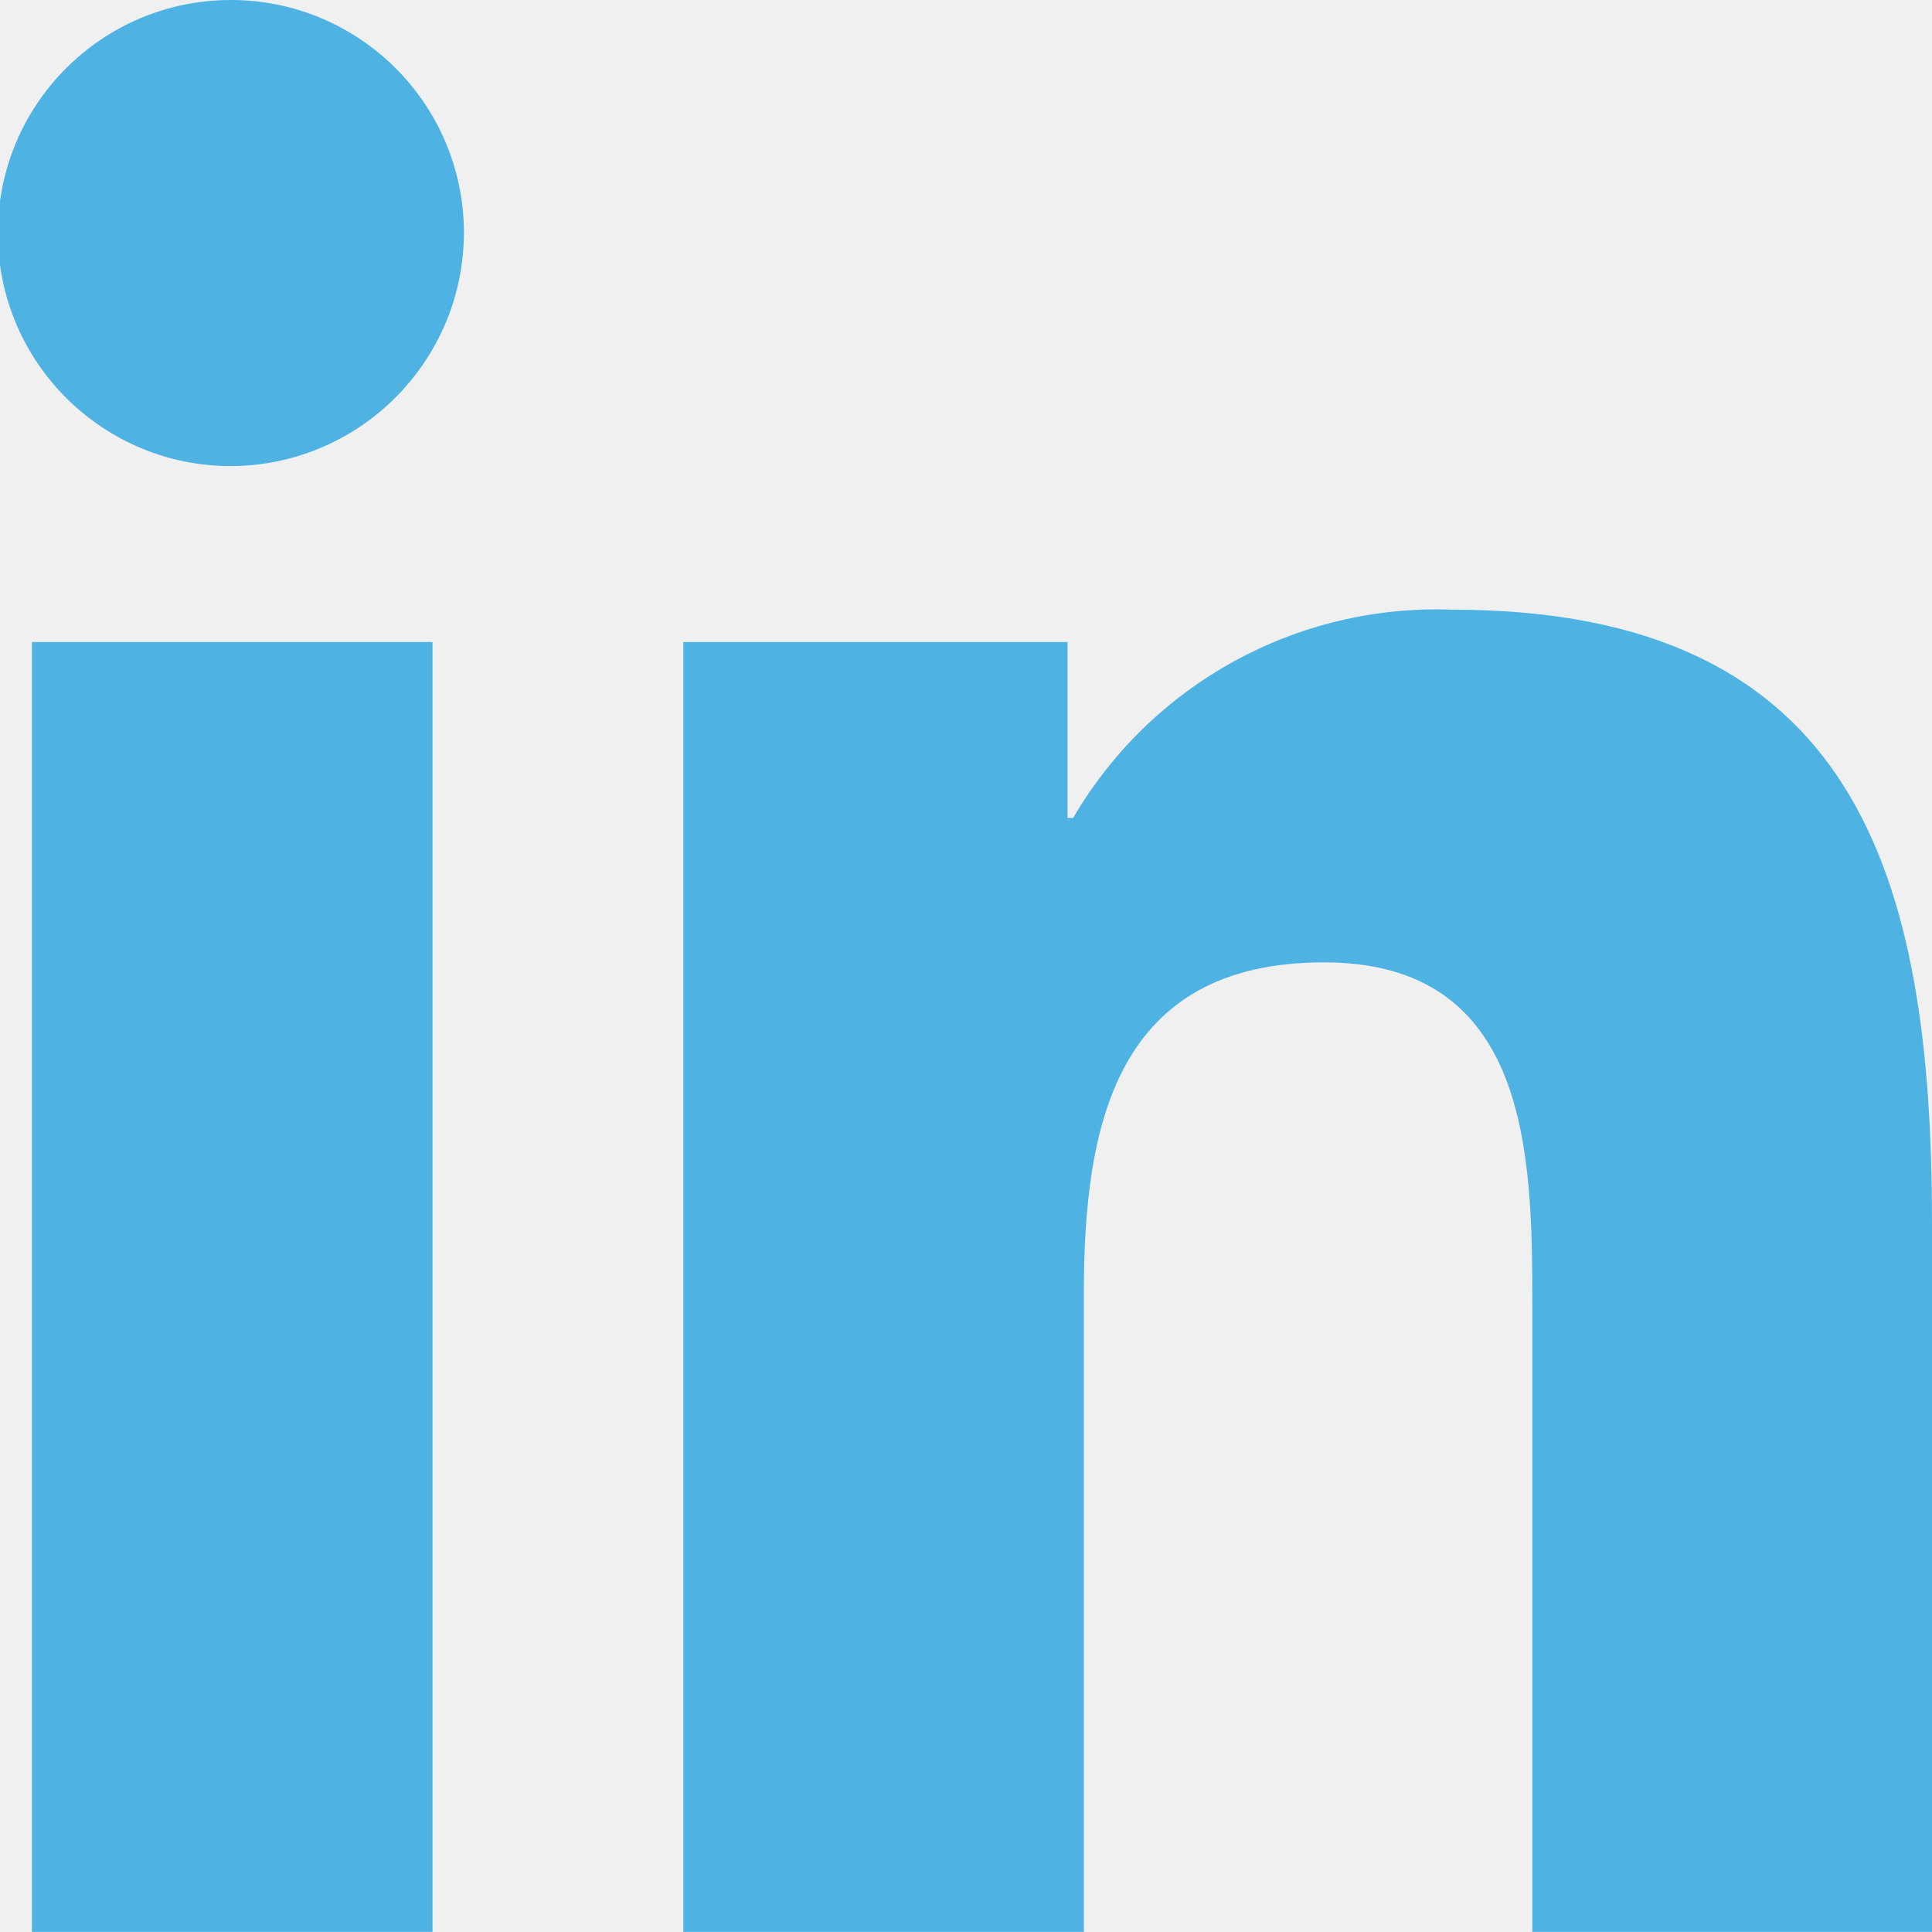
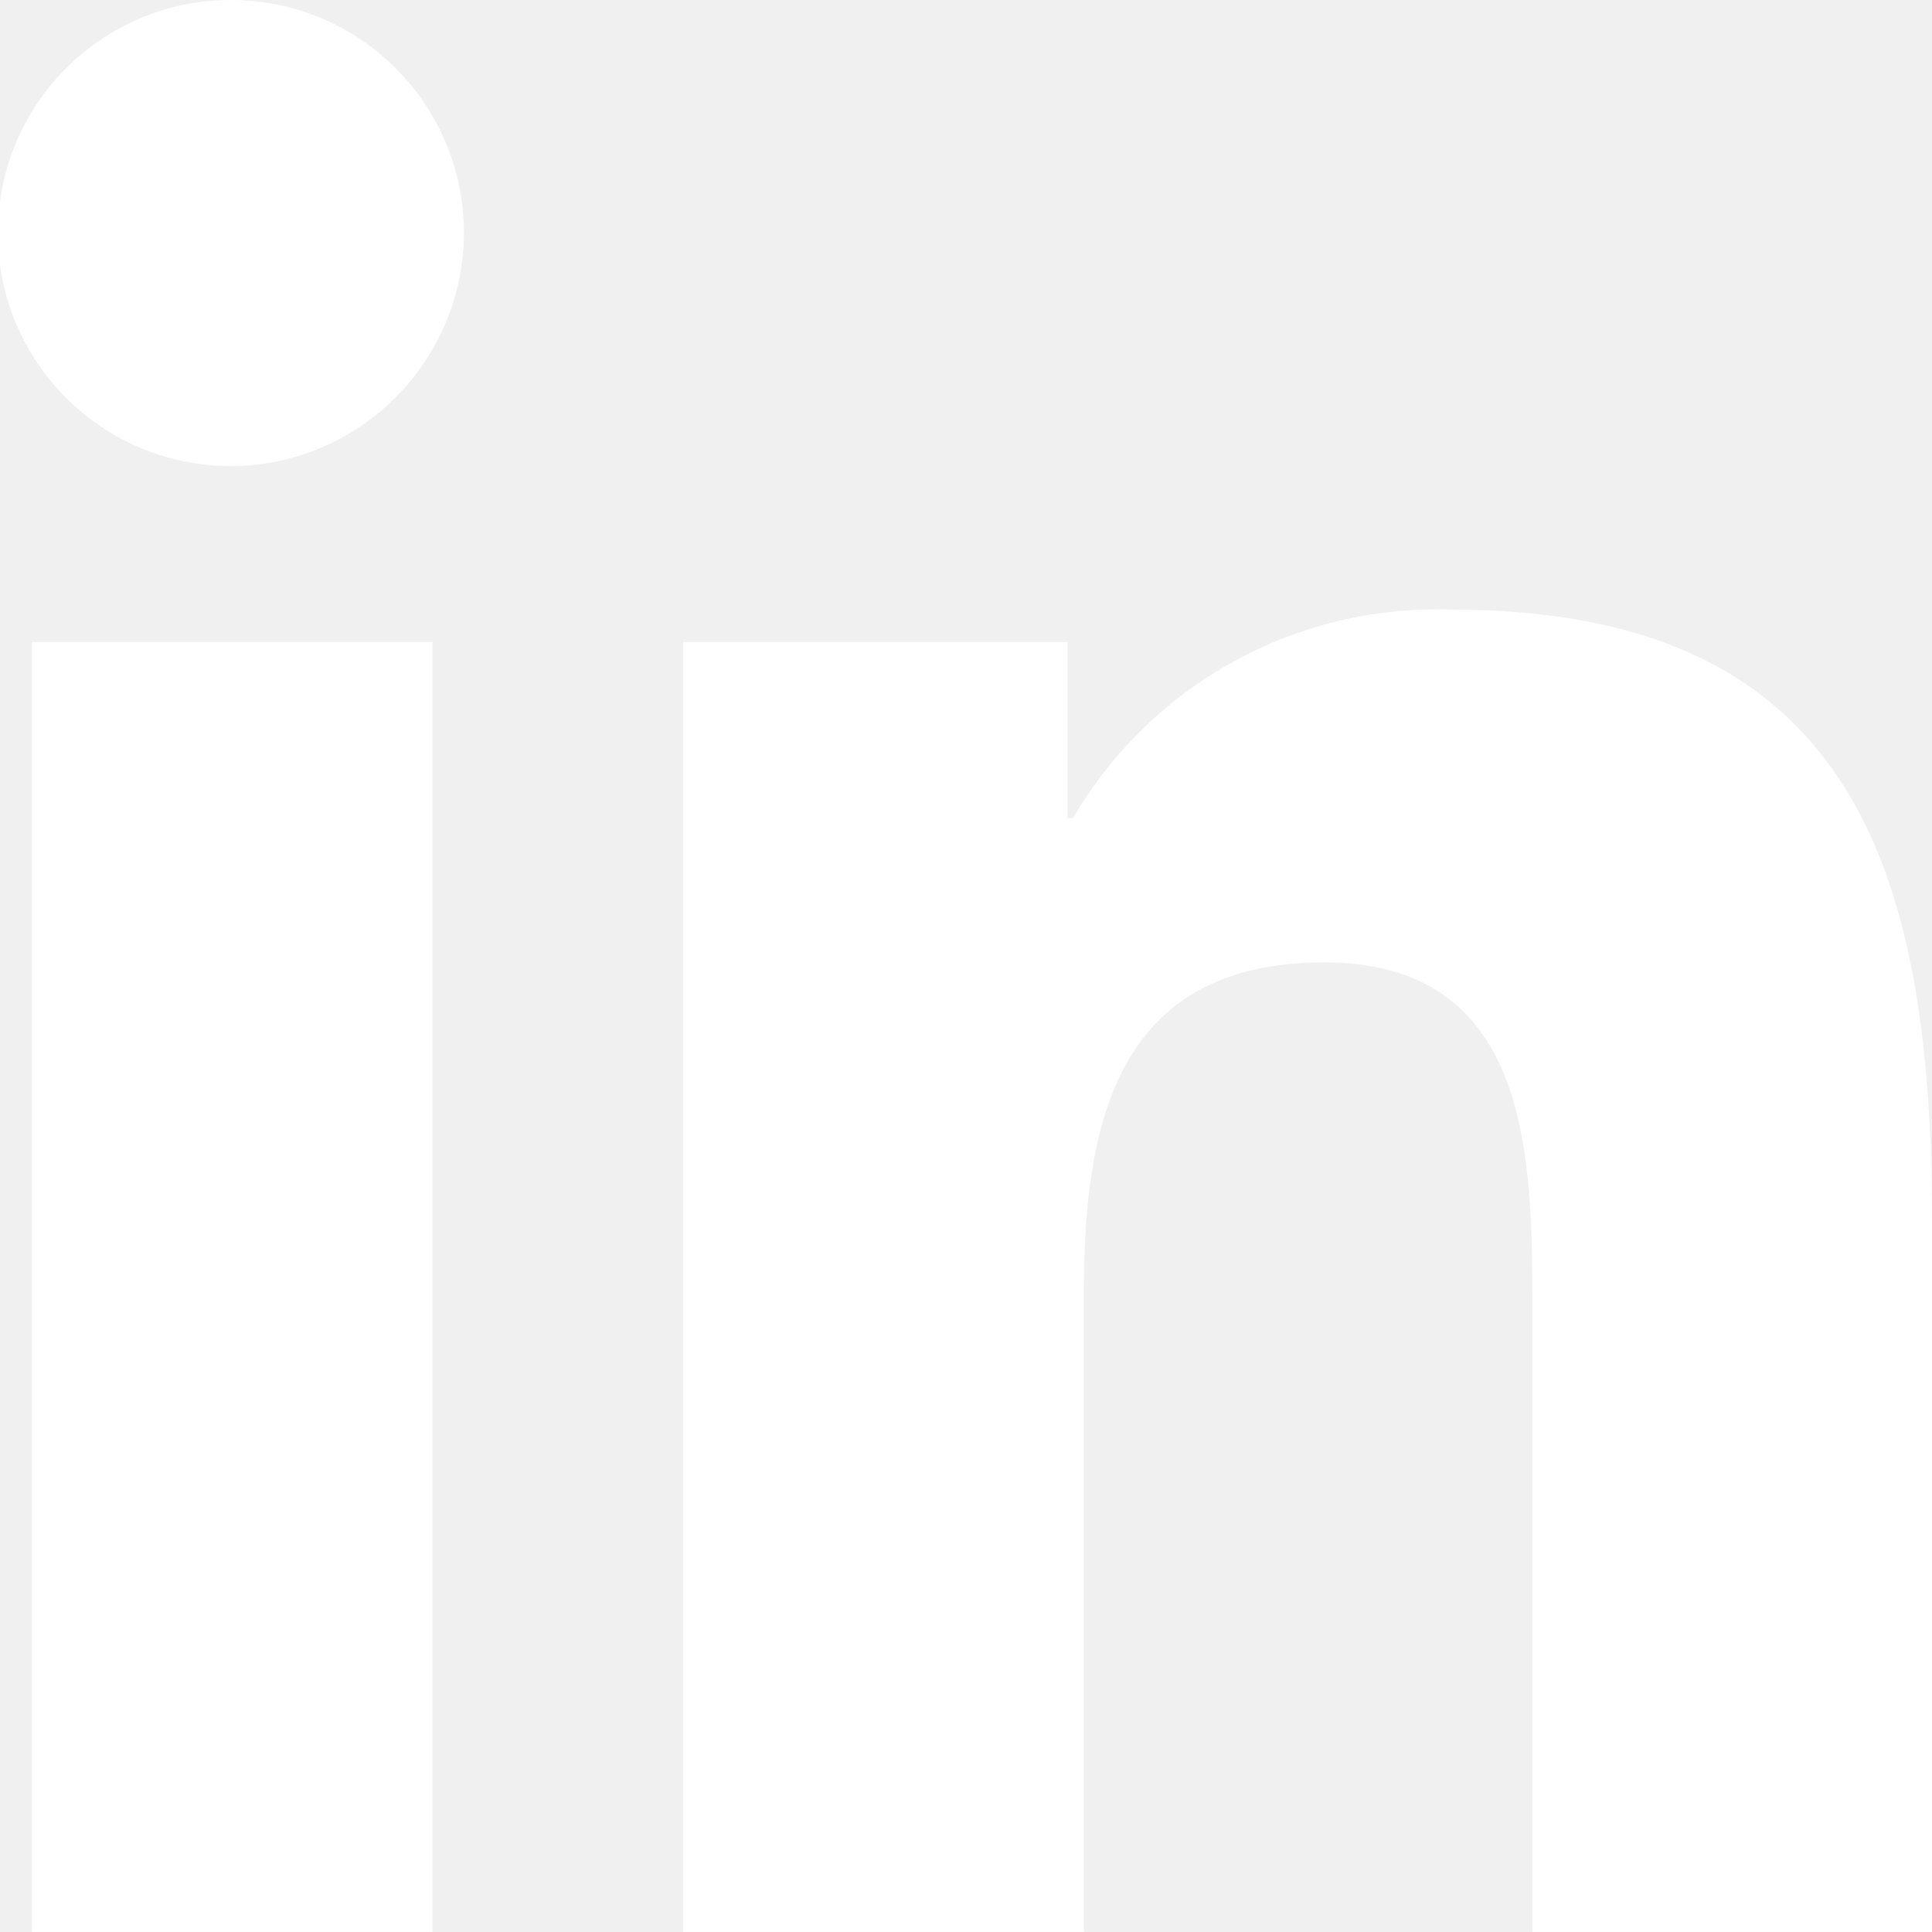
<svg xmlns="http://www.w3.org/2000/svg" width="16" height="16" viewBox="0 0 16 16">
-   <path id="Icon_awesome-linkedin-in" data-name="Icon awesome-linkedin-in" d="M3.582,16H.264V5.318H3.582ZM1.921,3.861A1.93,1.93,0,1,1,3.842,1.922,1.937,1.937,0,0,1,1.921,3.861ZM16,16h-3.31V10.8c0-1.239-.025-2.829-1.725-2.829-1.725,0-1.989,1.346-1.989,2.739V16H5.659V5.318H8.841V6.775h.046A3.486,3.486,0,0,1,12.026,5.05C15.383,5.05,16,7.261,16,10.133V16Z" transform="translate(0 -0.001)" fill="#4EB3E3" />
+   <path id="Icon_awesome-linkedin-in" data-name="Icon awesome-linkedin-in" d="M3.582,16H.264V5.318H3.582ZM1.921,3.861A1.93,1.93,0,1,1,3.842,1.922,1.937,1.937,0,0,1,1.921,3.861ZM16,16h-3.31V10.8c0-1.239-.025-2.829-1.725-2.829-1.725,0-1.989,1.346-1.989,2.739V16H5.659V5.318H8.841V6.775h.046A3.486,3.486,0,0,1,12.026,5.05C15.383,5.05,16,7.261,16,10.133V16Z" transform="translate(0 -0.001)" fill="#fff" />
</svg>
